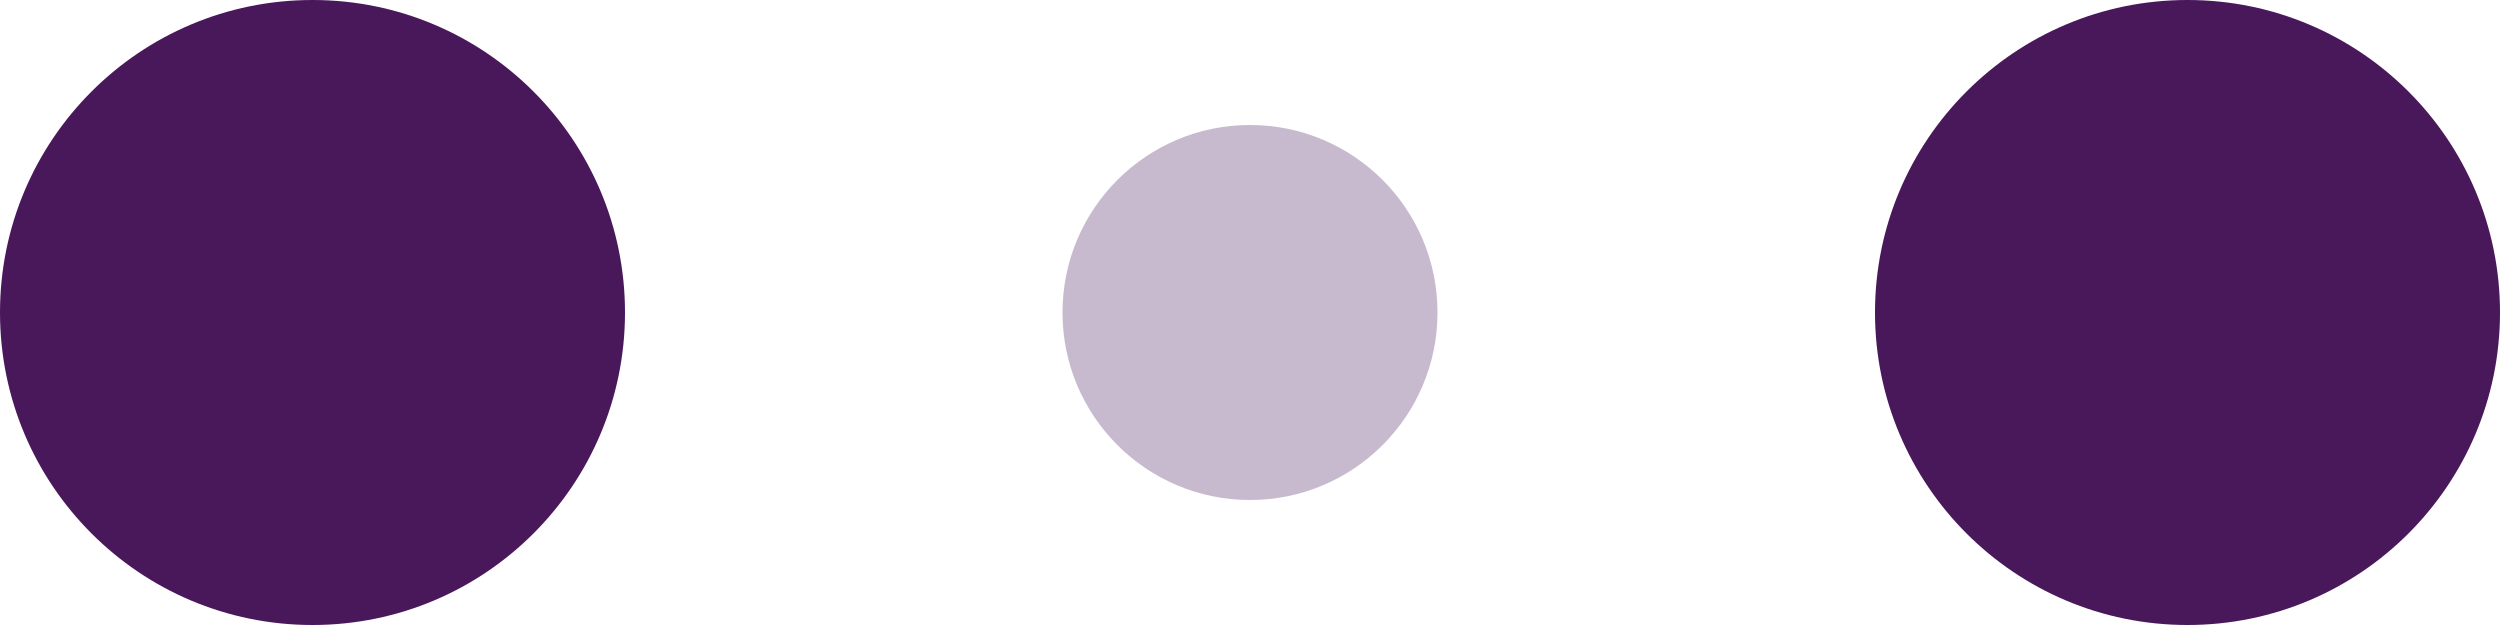
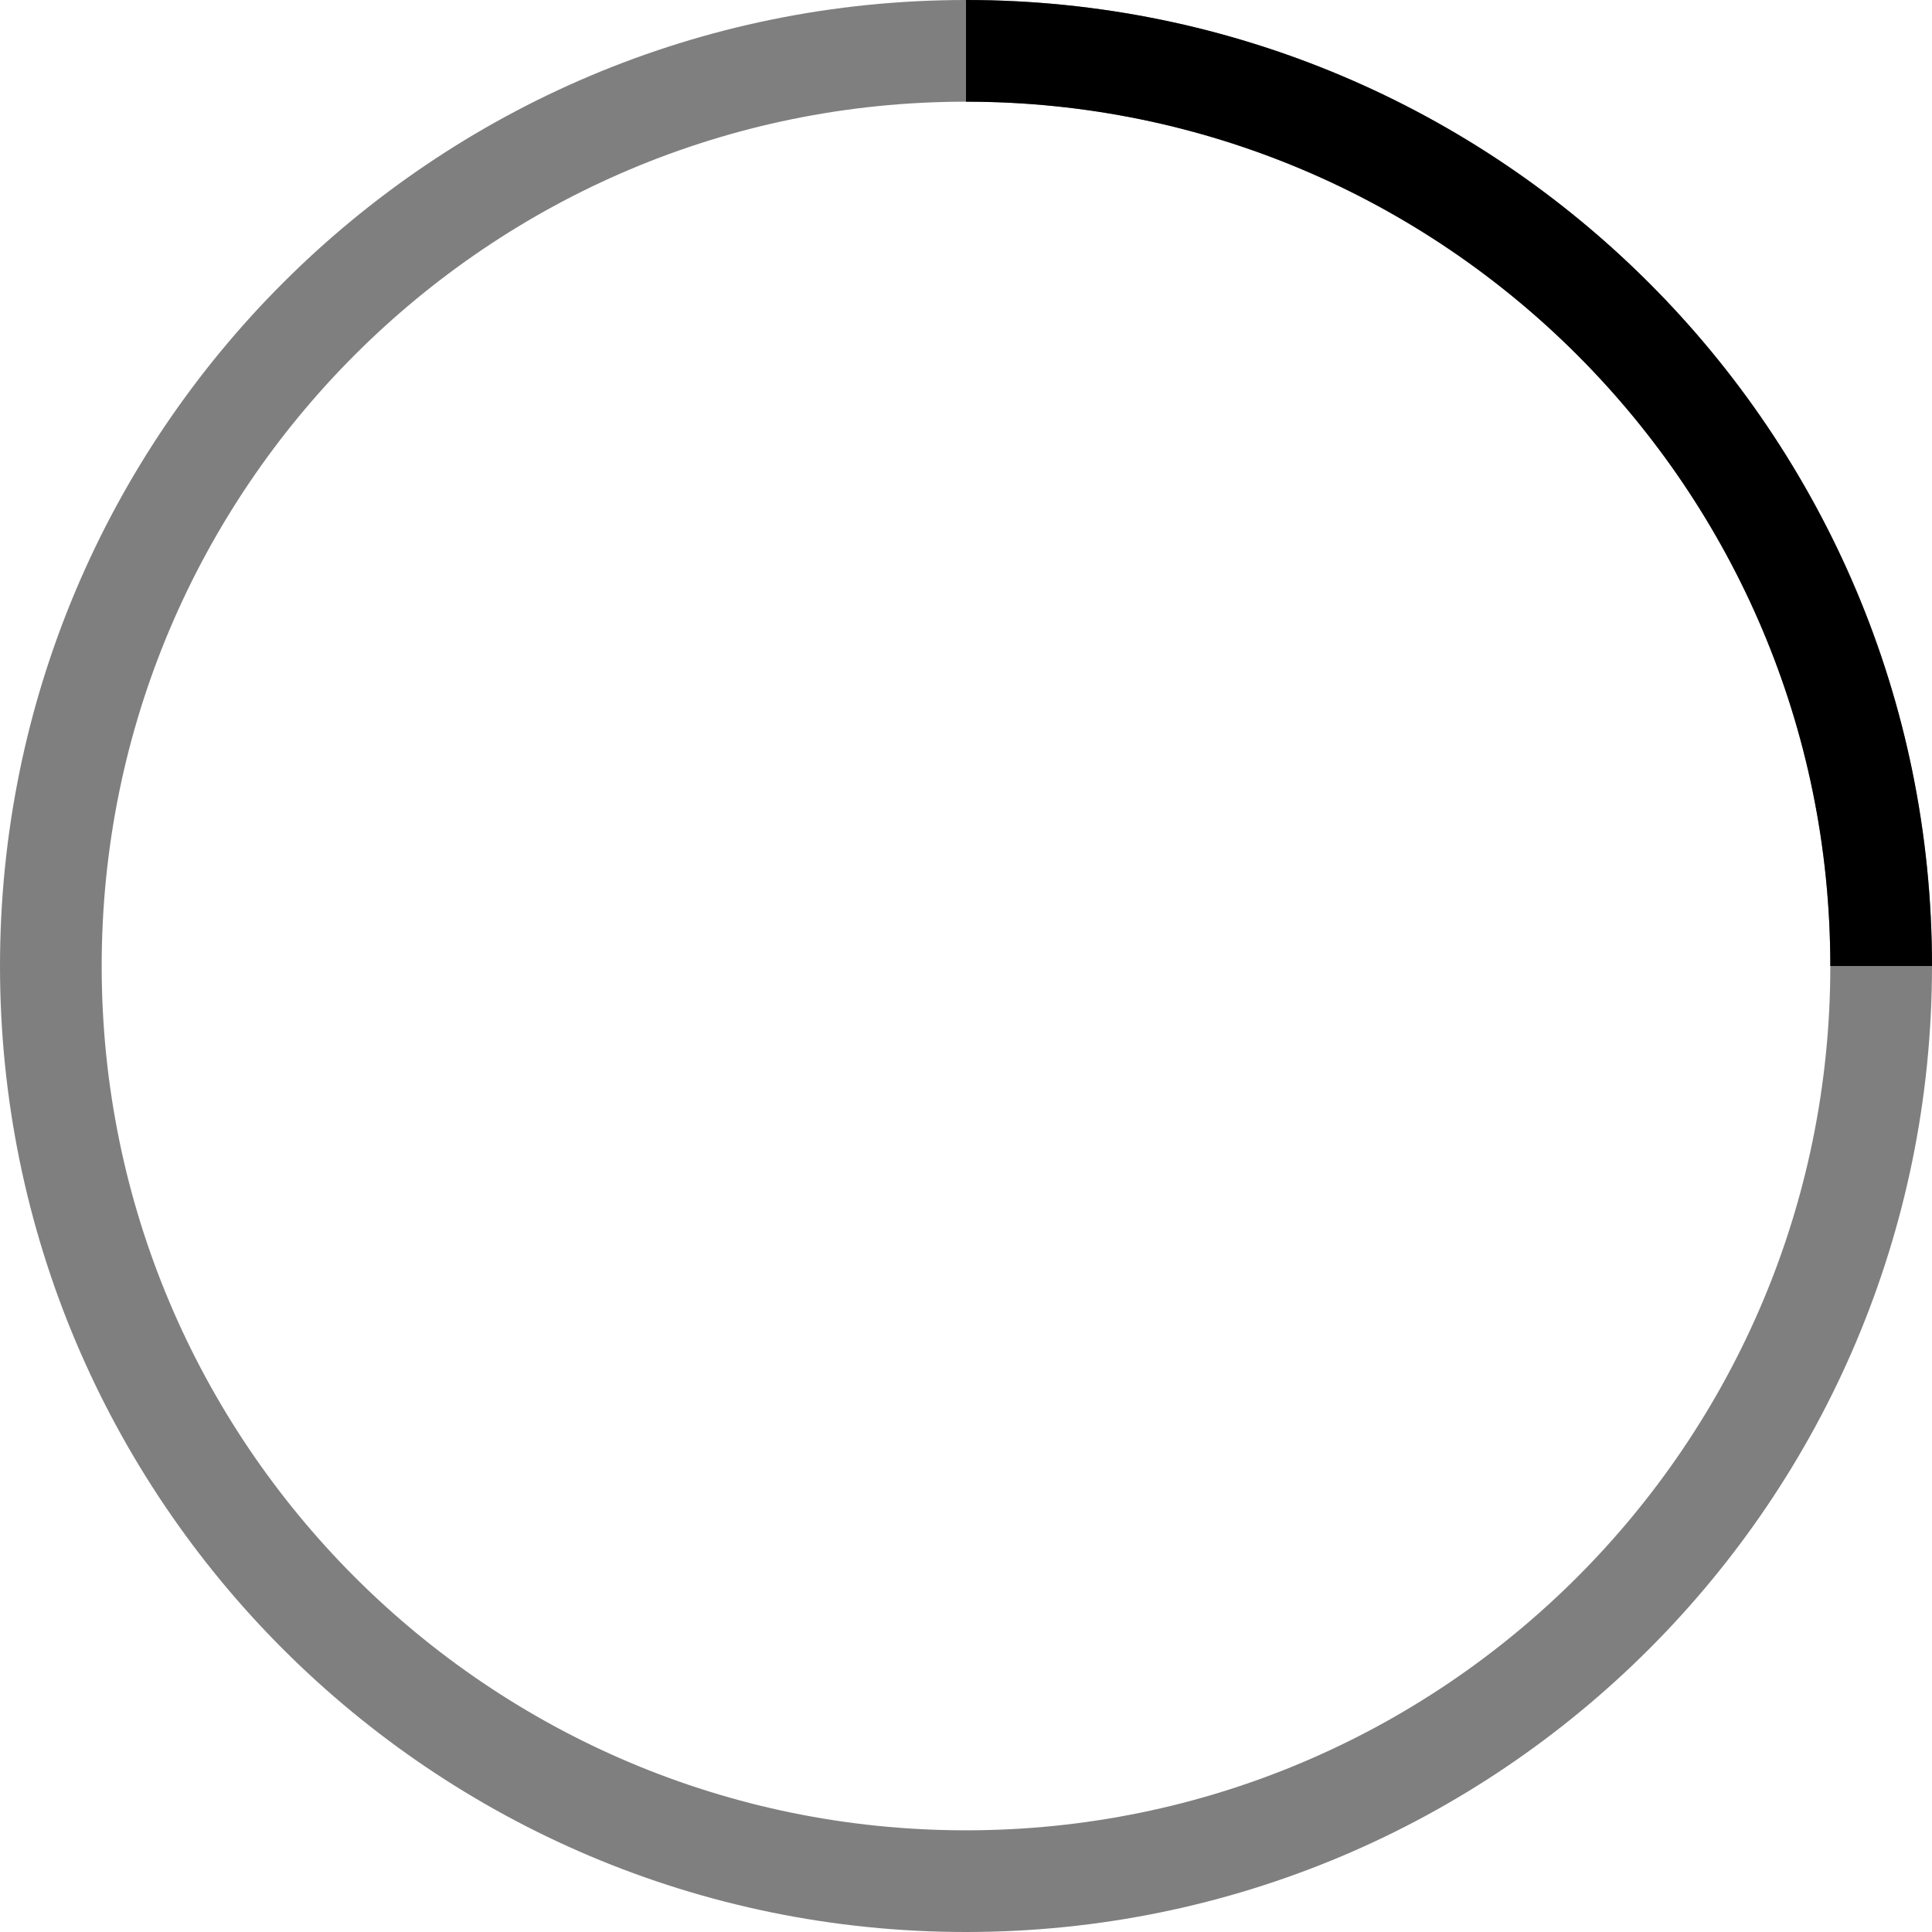
- <svg xmlns="http://www.w3.org/2000/svg" width="120" height="30" viewBox="0 0 120 30" fill="#48185b">
-   <circle cx="15" cy="15" r="15">
-     <animate attributeName="r" from="15" to="15" begin="0s" dur="0.8s" values="15;9;15" calcMode="linear" repeatCount="indefinite" />
-     <animate attributeName="fill-opacity" from="1" to="1" begin="0s" dur="0.8s" values="1;.5;1" calcMode="linear" repeatCount="indefinite" />
-   </circle>
-   <circle cx="60" cy="15" r="9" fill-opacity="0.3">
-     <animate attributeName="r" from="9" to="9" begin="0s" dur="0.8s" values="9;15;9" calcMode="linear" repeatCount="indefinite" />
-     <animate attributeName="fill-opacity" from="0.5" to="0.5" begin="0s" dur="0.8s" values=".5;1;.5" calcMode="linear" repeatCount="indefinite" />
-   </circle>
-   <circle cx="105" cy="15" r="15">
-     <animate attributeName="r" from="15" to="15" begin="0s" dur="0.8s" values="15;9;15" calcMode="linear" repeatCount="indefinite" />
-     <animate attributeName="fill-opacity" from="1" to="1" begin="0s" dur="0.8s" values="1;.5;1" calcMode="linear" repeatCount="indefinite" />
-   </circle>
+ <svg xmlns="http://www.w3.org/2000/svg" width="38" height="38" viewBox="0 0 38 38" stroke="#000">
+   <g fill="none" fill-rule="evenodd">
+     <g transform="translate(1 1)" stroke-width="2">
+       <circle stroke-opacity=".5" cx="18" cy="18" r="18" />
+       <path d="M36 18c0-9.94-8.06-18-18-18">
+         <animateTransform attributeName="transform" type="rotate" from="0 18 18" to="360 18 18" dur="1s" repeatCount="indefinite" />
+       </path>
+     </g>
+   </g>
</svg>
